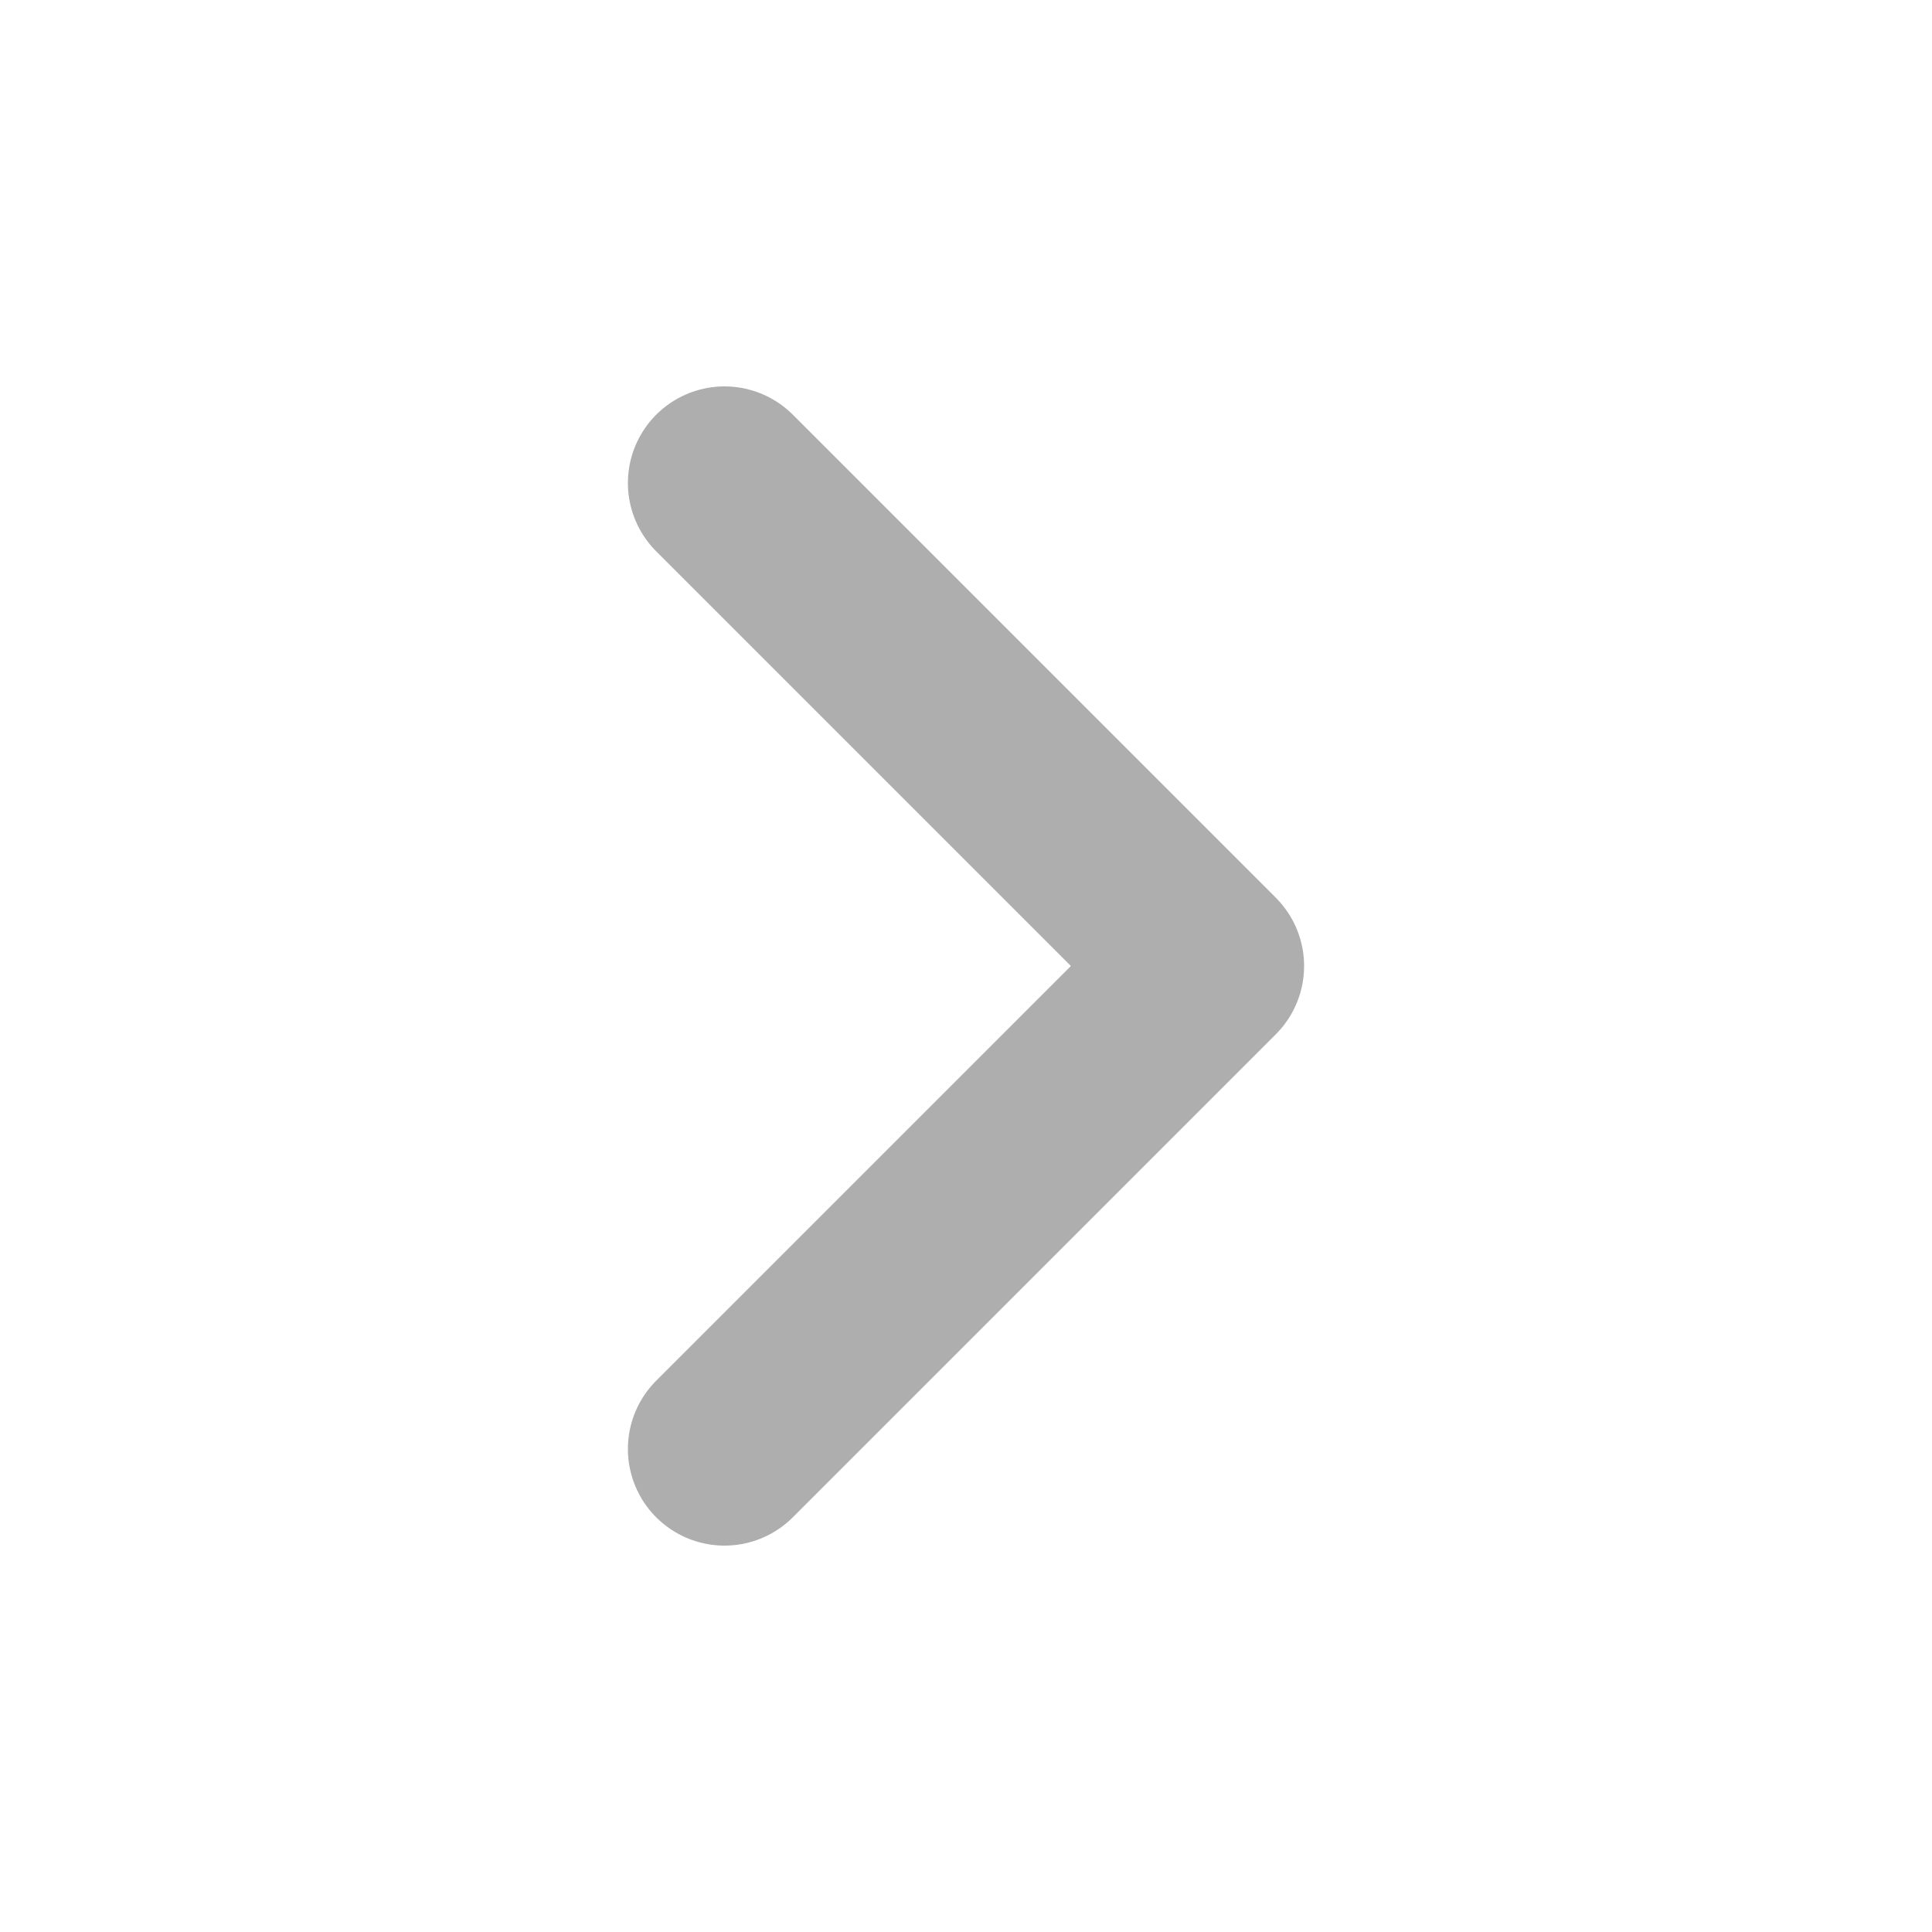
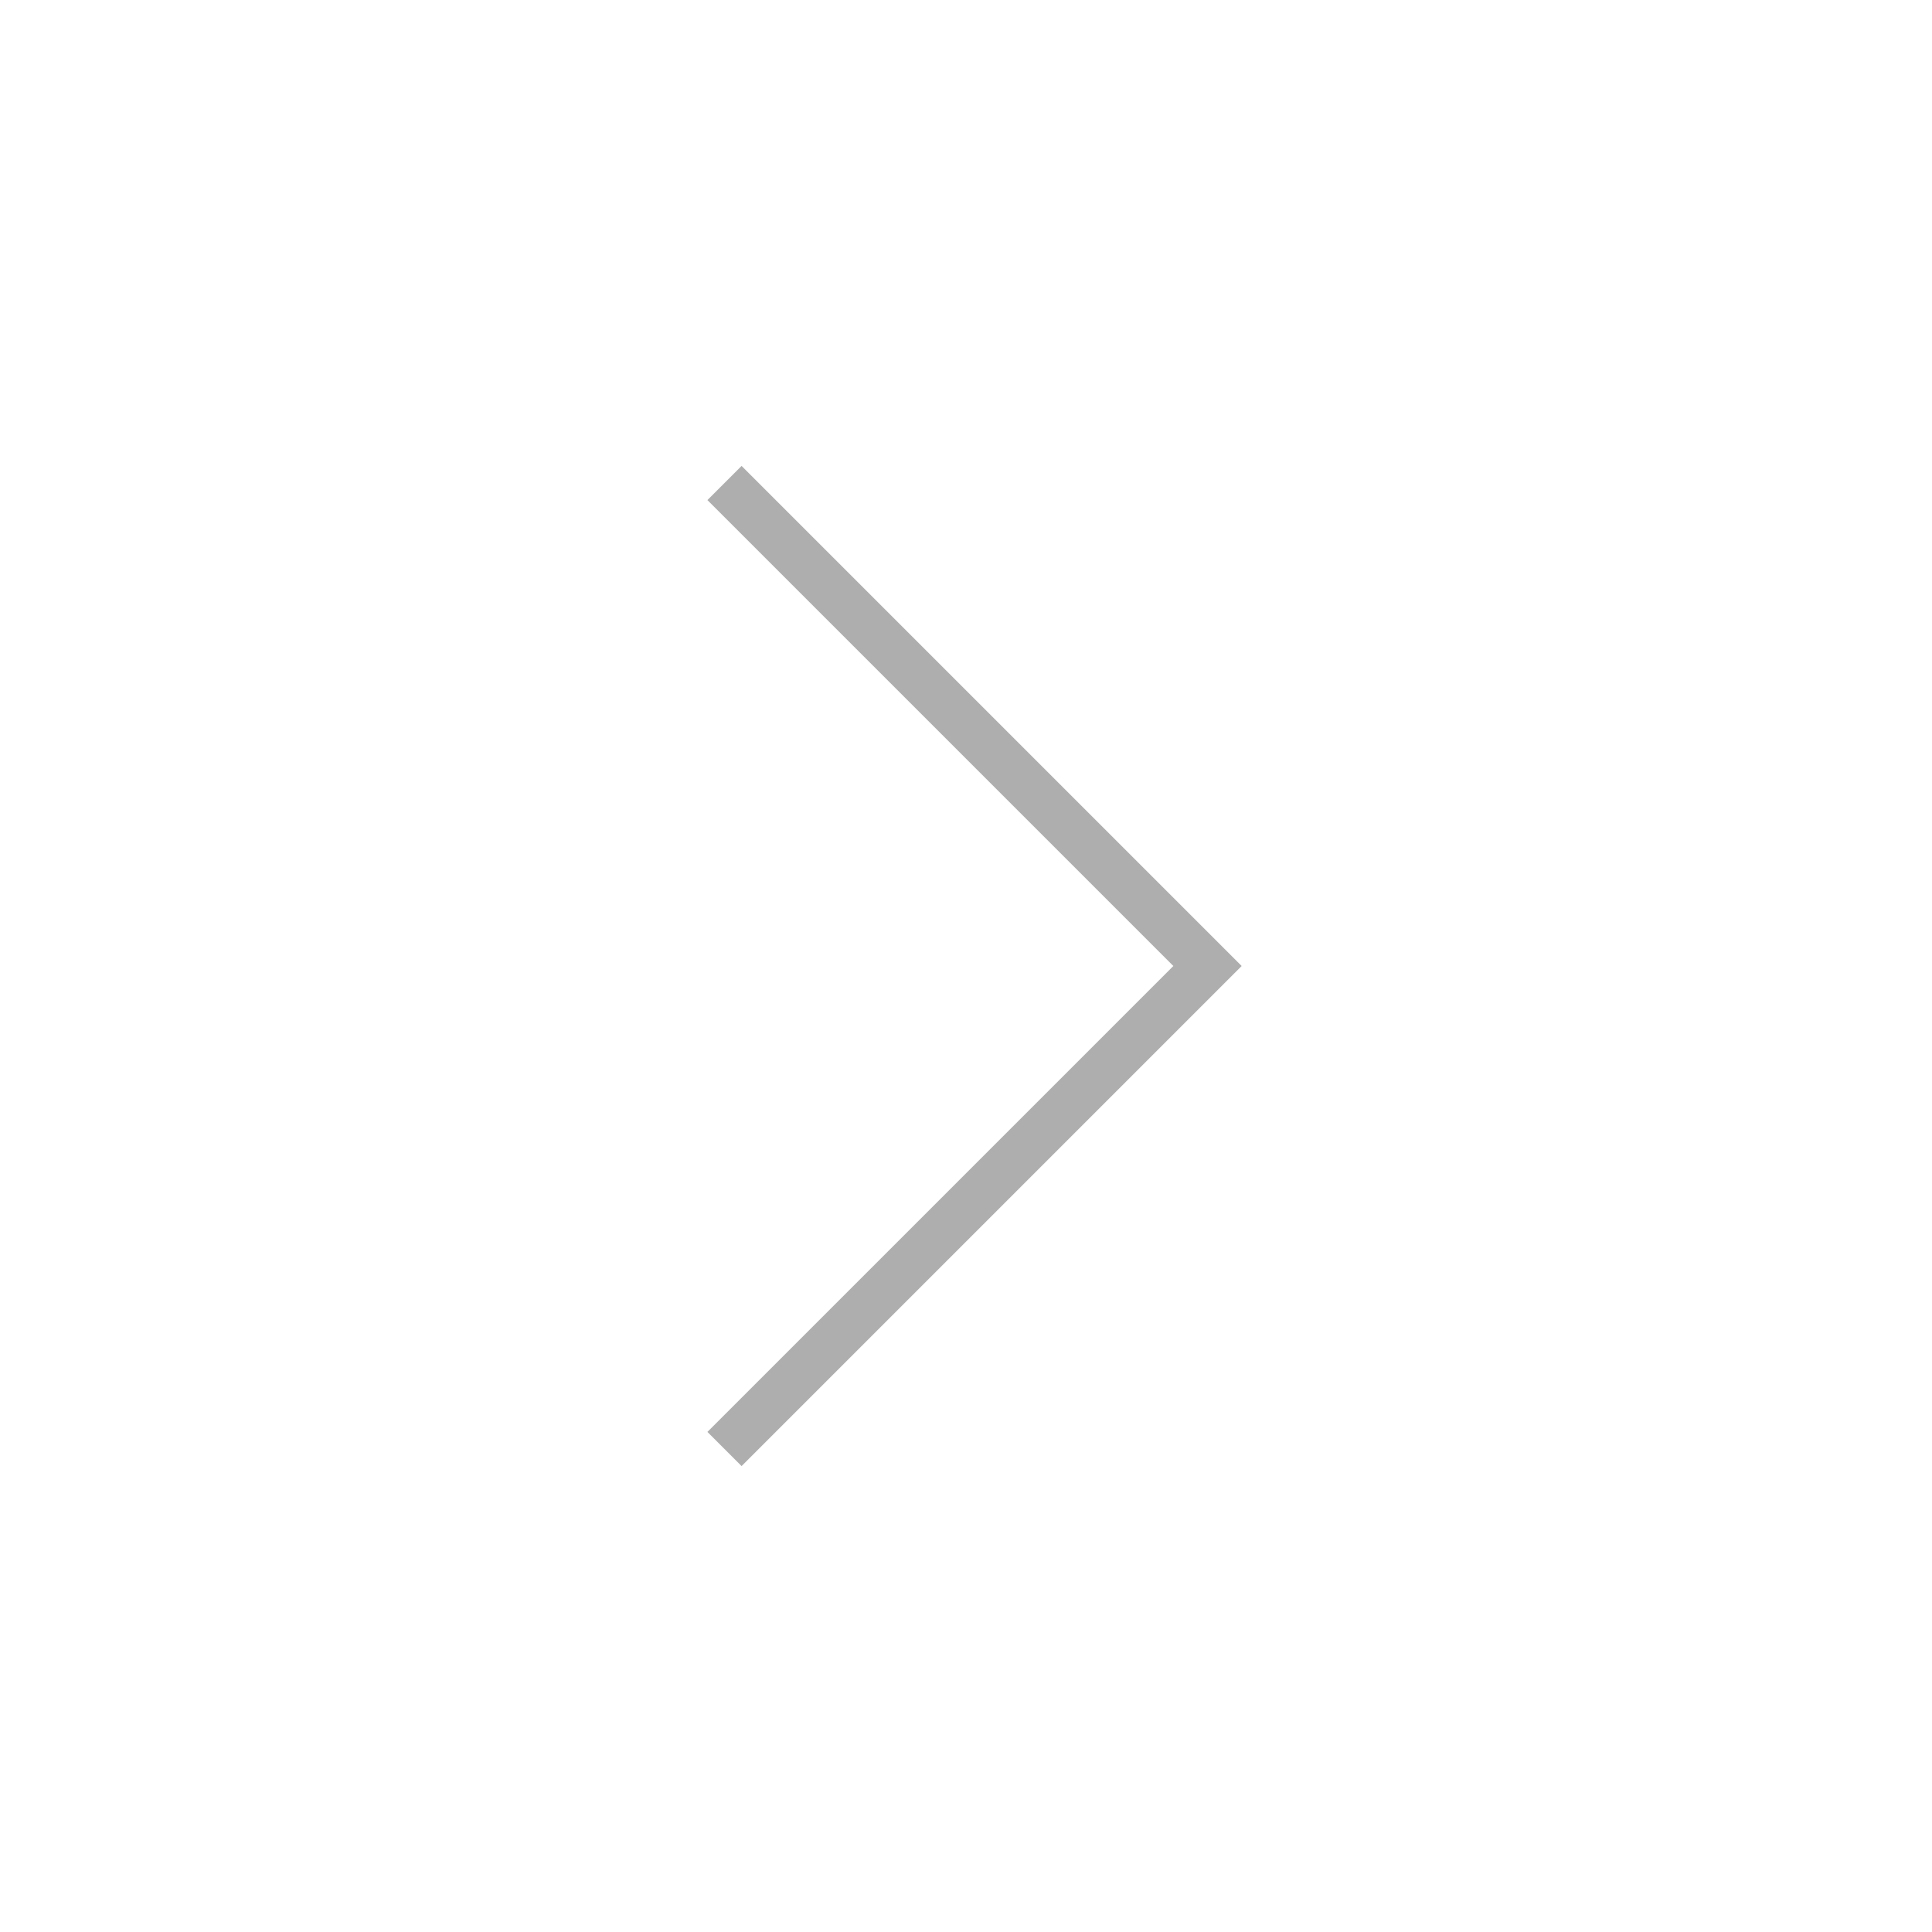
<svg xmlns="http://www.w3.org/2000/svg" width="40" height="40" viewBox="0 0 40 40" fill="none">
-   <path d="M15 30L25 20L15 10" stroke="#AEAEAE" stroke-width="4" stroke-linecap="round" stroke-linejoin="round" />
+   <path d="M15 30L25 20L15 10" stroke="#AEAEAE" strokeWidth="4" strokeLinecap="round" strokeLinejoin="round" />
</svg>
